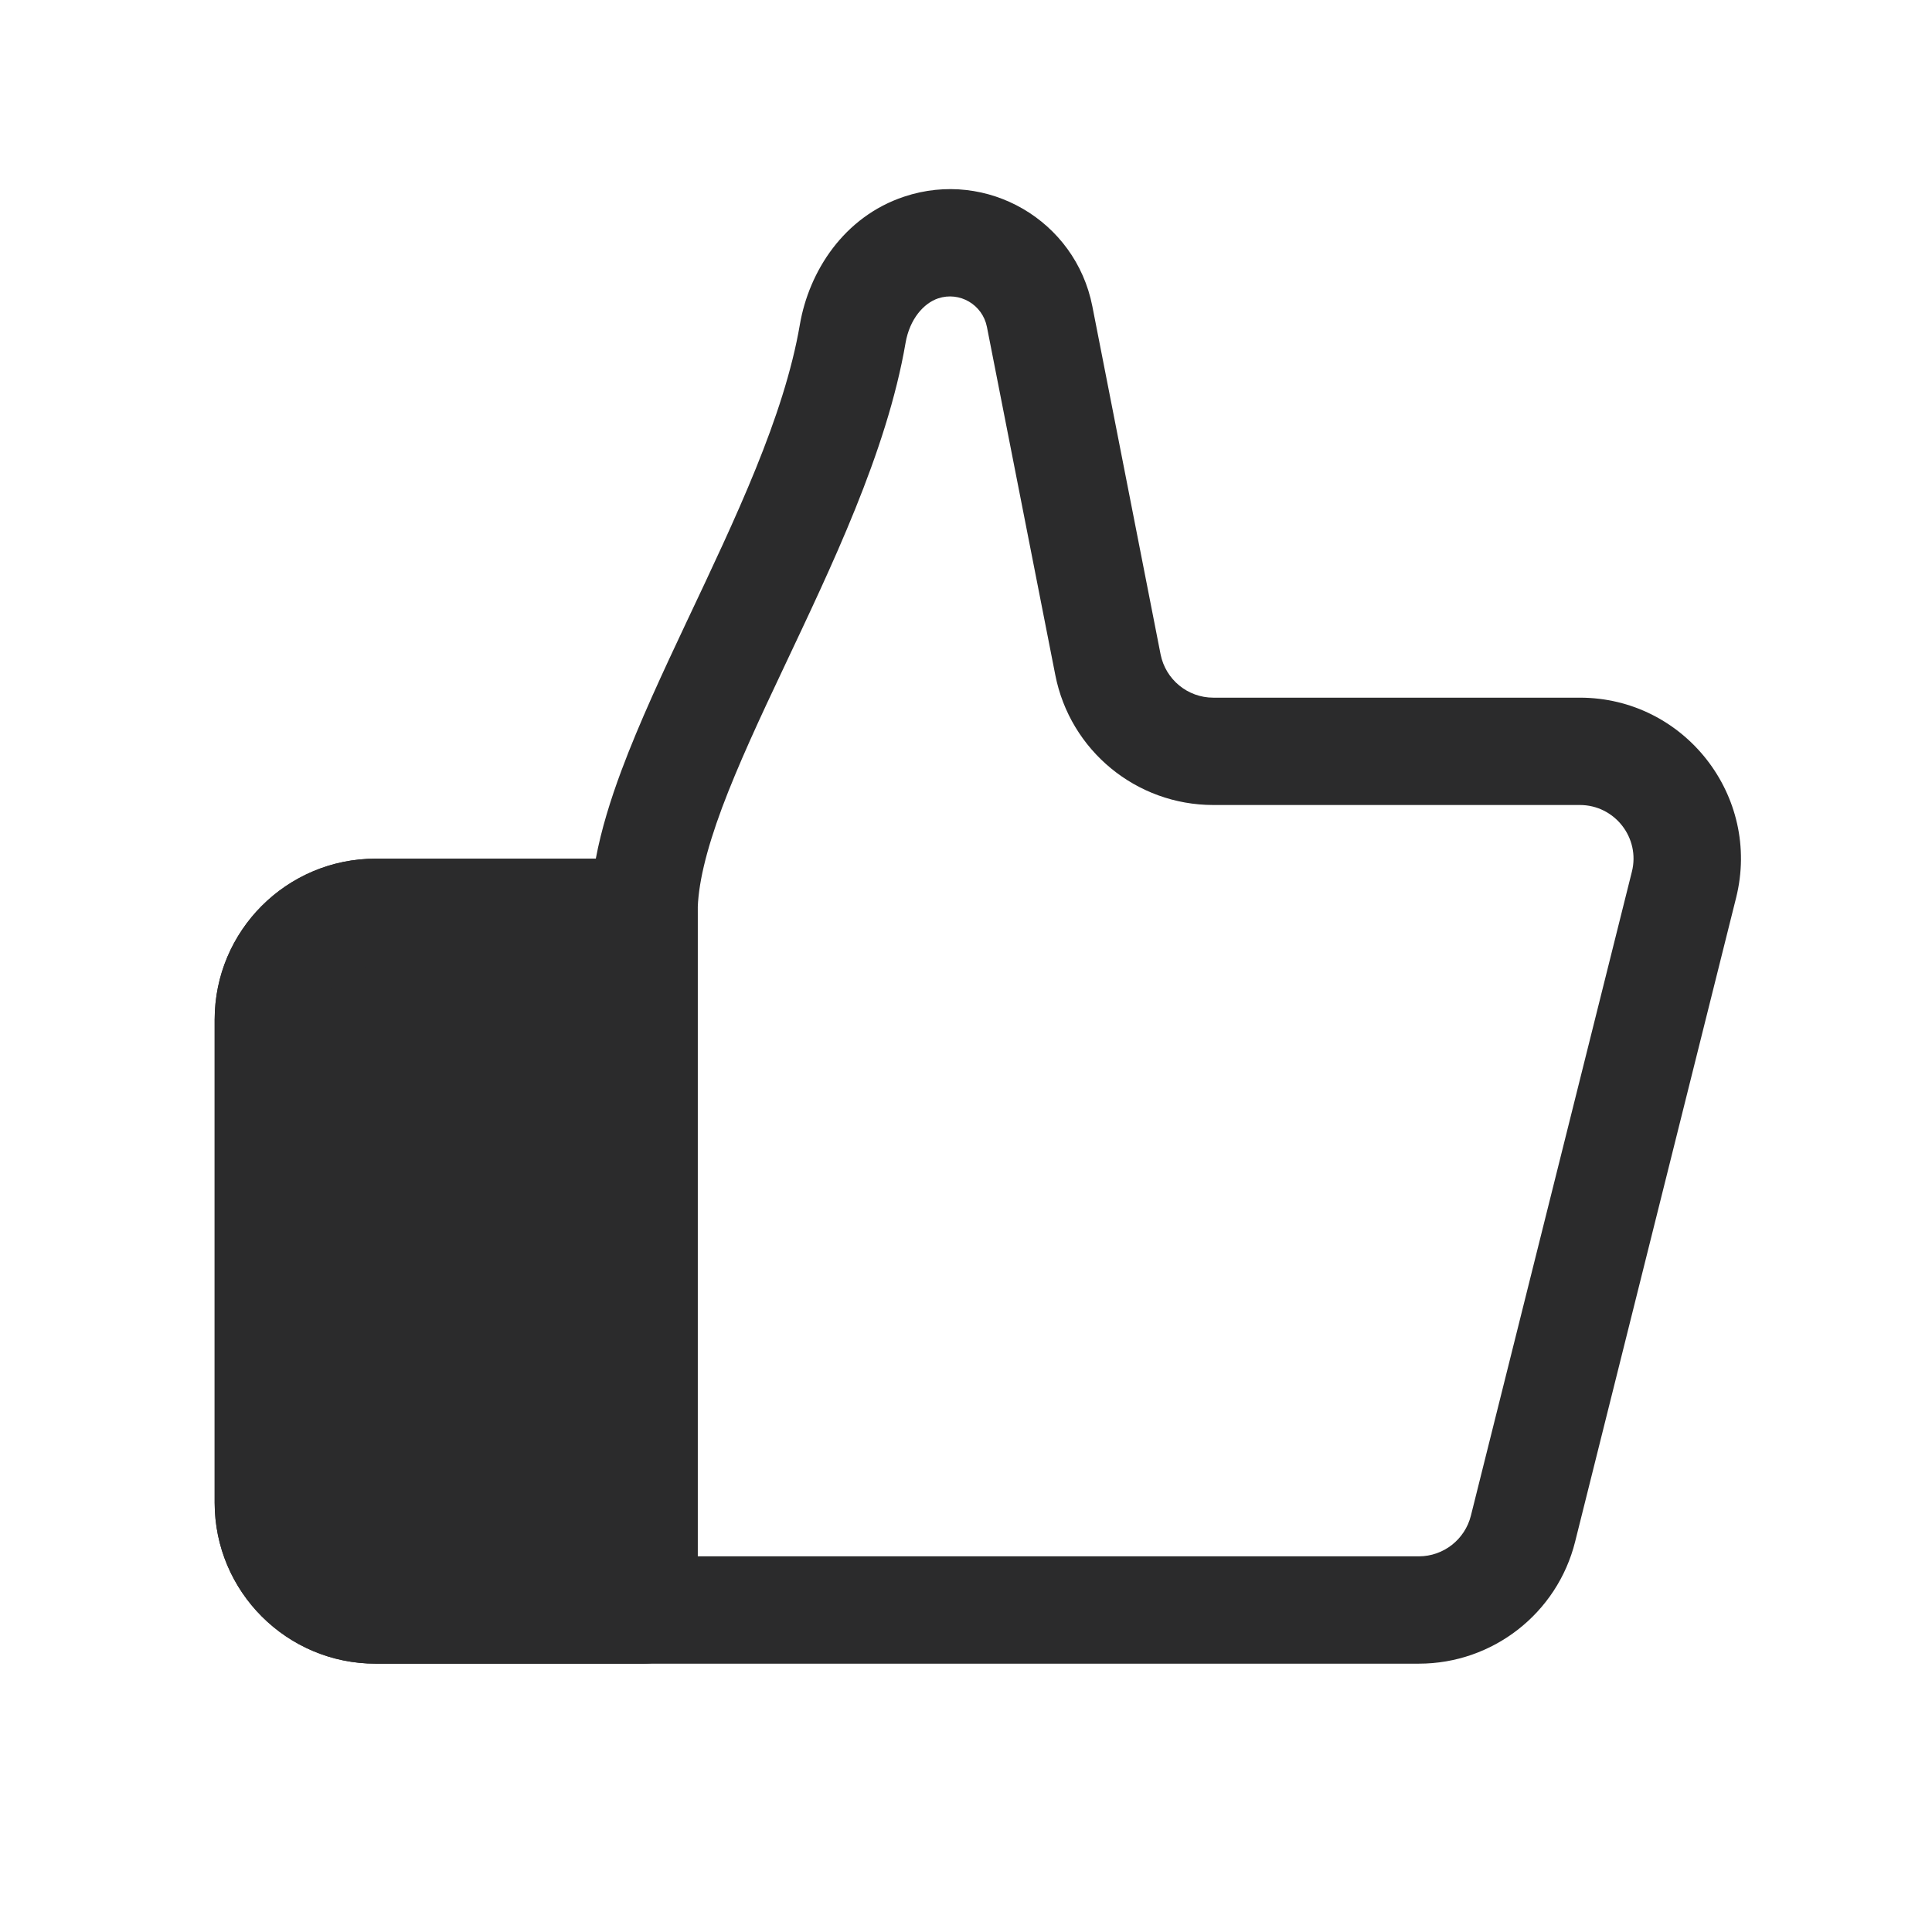
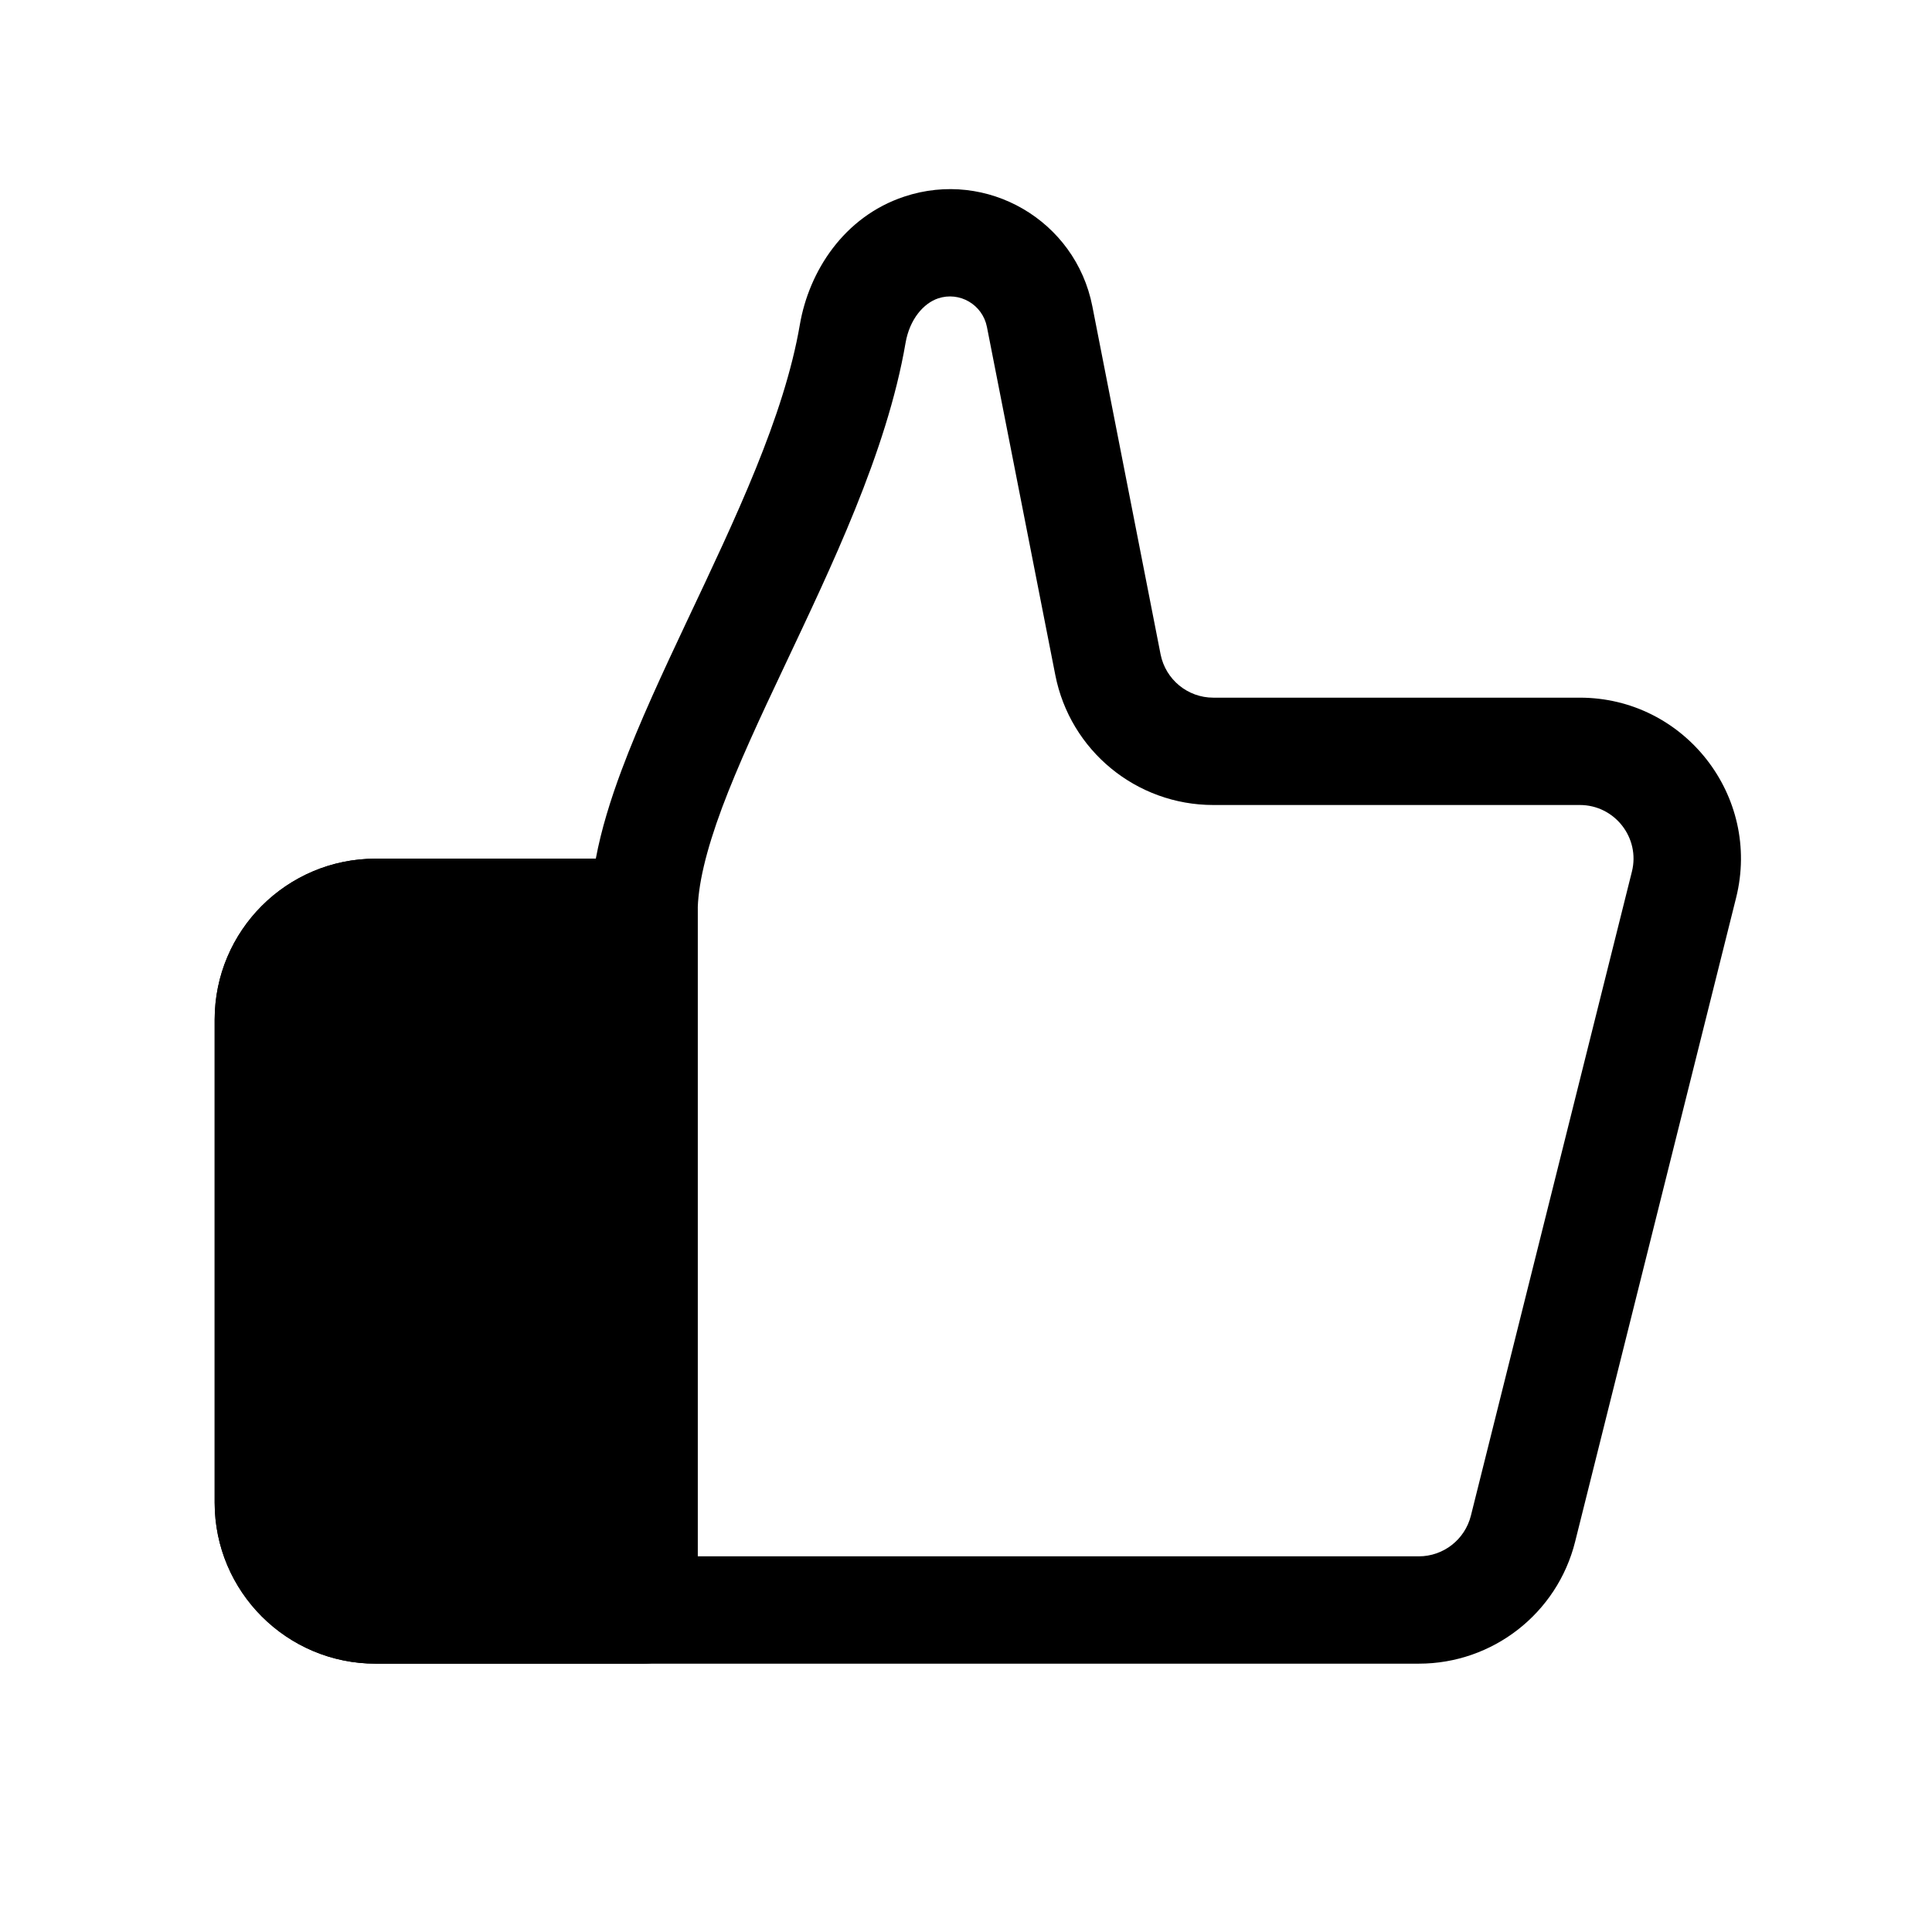
<svg xmlns="http://www.w3.org/2000/svg" width="18" height="18" viewBox="0 0 18 18" fill="none">
-   <path d="M6 15V8.5H3.5C2.948 8.5 2.5 8.948 2.5 9.5V14C2.5 14.552 2.948 15 3.5 15H6Z" fill="#2B2B2C" />
-   <path d="M6 8C6.276 8 6.5 8.224 6.5 8.5V15C6.5 15.276 6.276 15.5 6 15.5H3.5C2.672 15.5 2 14.828 2 14V9.5C2 8.672 2.672 8 3.5 8H6ZM3 14C3 14.276 3.224 14.5 3.5 14.5H5.5V9H3.5C3.224 9 3 9.224 3 9.5V14Z" fill="#2B2B2C" />
-   <path d="M8.424 1.832C9.197 1.574 10.02 2.054 10.177 2.853L10.813 6.097C10.86 6.331 11.065 6.5 11.304 6.5H14.719C15.694 6.5 16.411 7.418 16.175 8.364L14.675 14.364C14.508 15.032 13.907 15.5 13.219 15.5H3.5C2.671 15.5 2 14.828 2 14V9.5C2 8.672 2.671 8 3.5 8H5.551C5.602 7.727 5.689 7.449 5.79 7.178C5.956 6.733 6.178 6.258 6.399 5.789C6.855 4.824 7.305 3.882 7.452 3.025C7.537 2.528 7.862 2.019 8.424 1.832ZM8.74 2.78C8.607 2.825 8.476 2.97 8.437 3.194C8.262 4.215 7.739 5.293 7.304 6.216C7.079 6.691 6.876 7.128 6.727 7.526C6.577 7.93 6.5 8.252 6.5 8.5V14.5H13.219C13.448 14.5 13.648 14.344 13.704 14.121L15.204 8.121C15.283 7.806 15.044 7.5 14.719 7.5H11.304C10.587 7.5 9.97 6.993 9.832 6.289L9.195 3.046C9.154 2.838 8.941 2.713 8.74 2.78ZM3 14C3 14.276 3.224 14.5 3.5 14.5H5.5V9H3.5C3.224 9 3 9.224 3 9.5V14Z" fill="#2B2B2C" />
+   <path d="M6 15V8.5H3.5C2.948 8.5 2.5 8.948 2.5 9.5V14C2.5 14.552 2.948 15 3.5 15H6Z" fill="currentColor" />
+   <path d="M6 8C6.276 8 6.5 8.224 6.5 8.5V15C6.5 15.276 6.276 15.5 6 15.5H3.5C2.672 15.5 2 14.828 2 14V9.5C2 8.672 2.672 8 3.5 8H6ZM3 14C3 14.276 3.224 14.5 3.5 14.5H5.5V9H3.5C3.224 9 3 9.224 3 9.5V14Z" fill="currentColor" />
+   <path d="M8.424 1.832C9.197 1.574 10.02 2.054 10.177 2.853L10.813 6.097C10.86 6.331 11.065 6.5 11.304 6.5H14.719C15.694 6.5 16.411 7.418 16.175 8.364L14.675 14.364C14.508 15.032 13.907 15.5 13.219 15.5H3.5C2.671 15.5 2 14.828 2 14V9.5C2 8.672 2.671 8 3.5 8H5.551C5.602 7.727 5.689 7.449 5.79 7.178C5.956 6.733 6.178 6.258 6.399 5.789C6.855 4.824 7.305 3.882 7.452 3.025C7.537 2.528 7.862 2.019 8.424 1.832ZM8.74 2.78C8.607 2.825 8.476 2.97 8.437 3.194C8.262 4.215 7.739 5.293 7.304 6.216C7.079 6.691 6.876 7.128 6.727 7.526C6.577 7.93 6.5 8.252 6.5 8.5V14.5H13.219C13.448 14.5 13.648 14.344 13.704 14.121L15.204 8.121C15.283 7.806 15.044 7.5 14.719 7.5H11.304C10.587 7.5 9.97 6.993 9.832 6.289L9.195 3.046C9.154 2.838 8.941 2.713 8.74 2.78ZM3 14C3 14.276 3.224 14.5 3.5 14.5H5.5V9H3.5C3.224 9 3 9.224 3 9.5V14Z" fill="currentColor" />
</svg>
